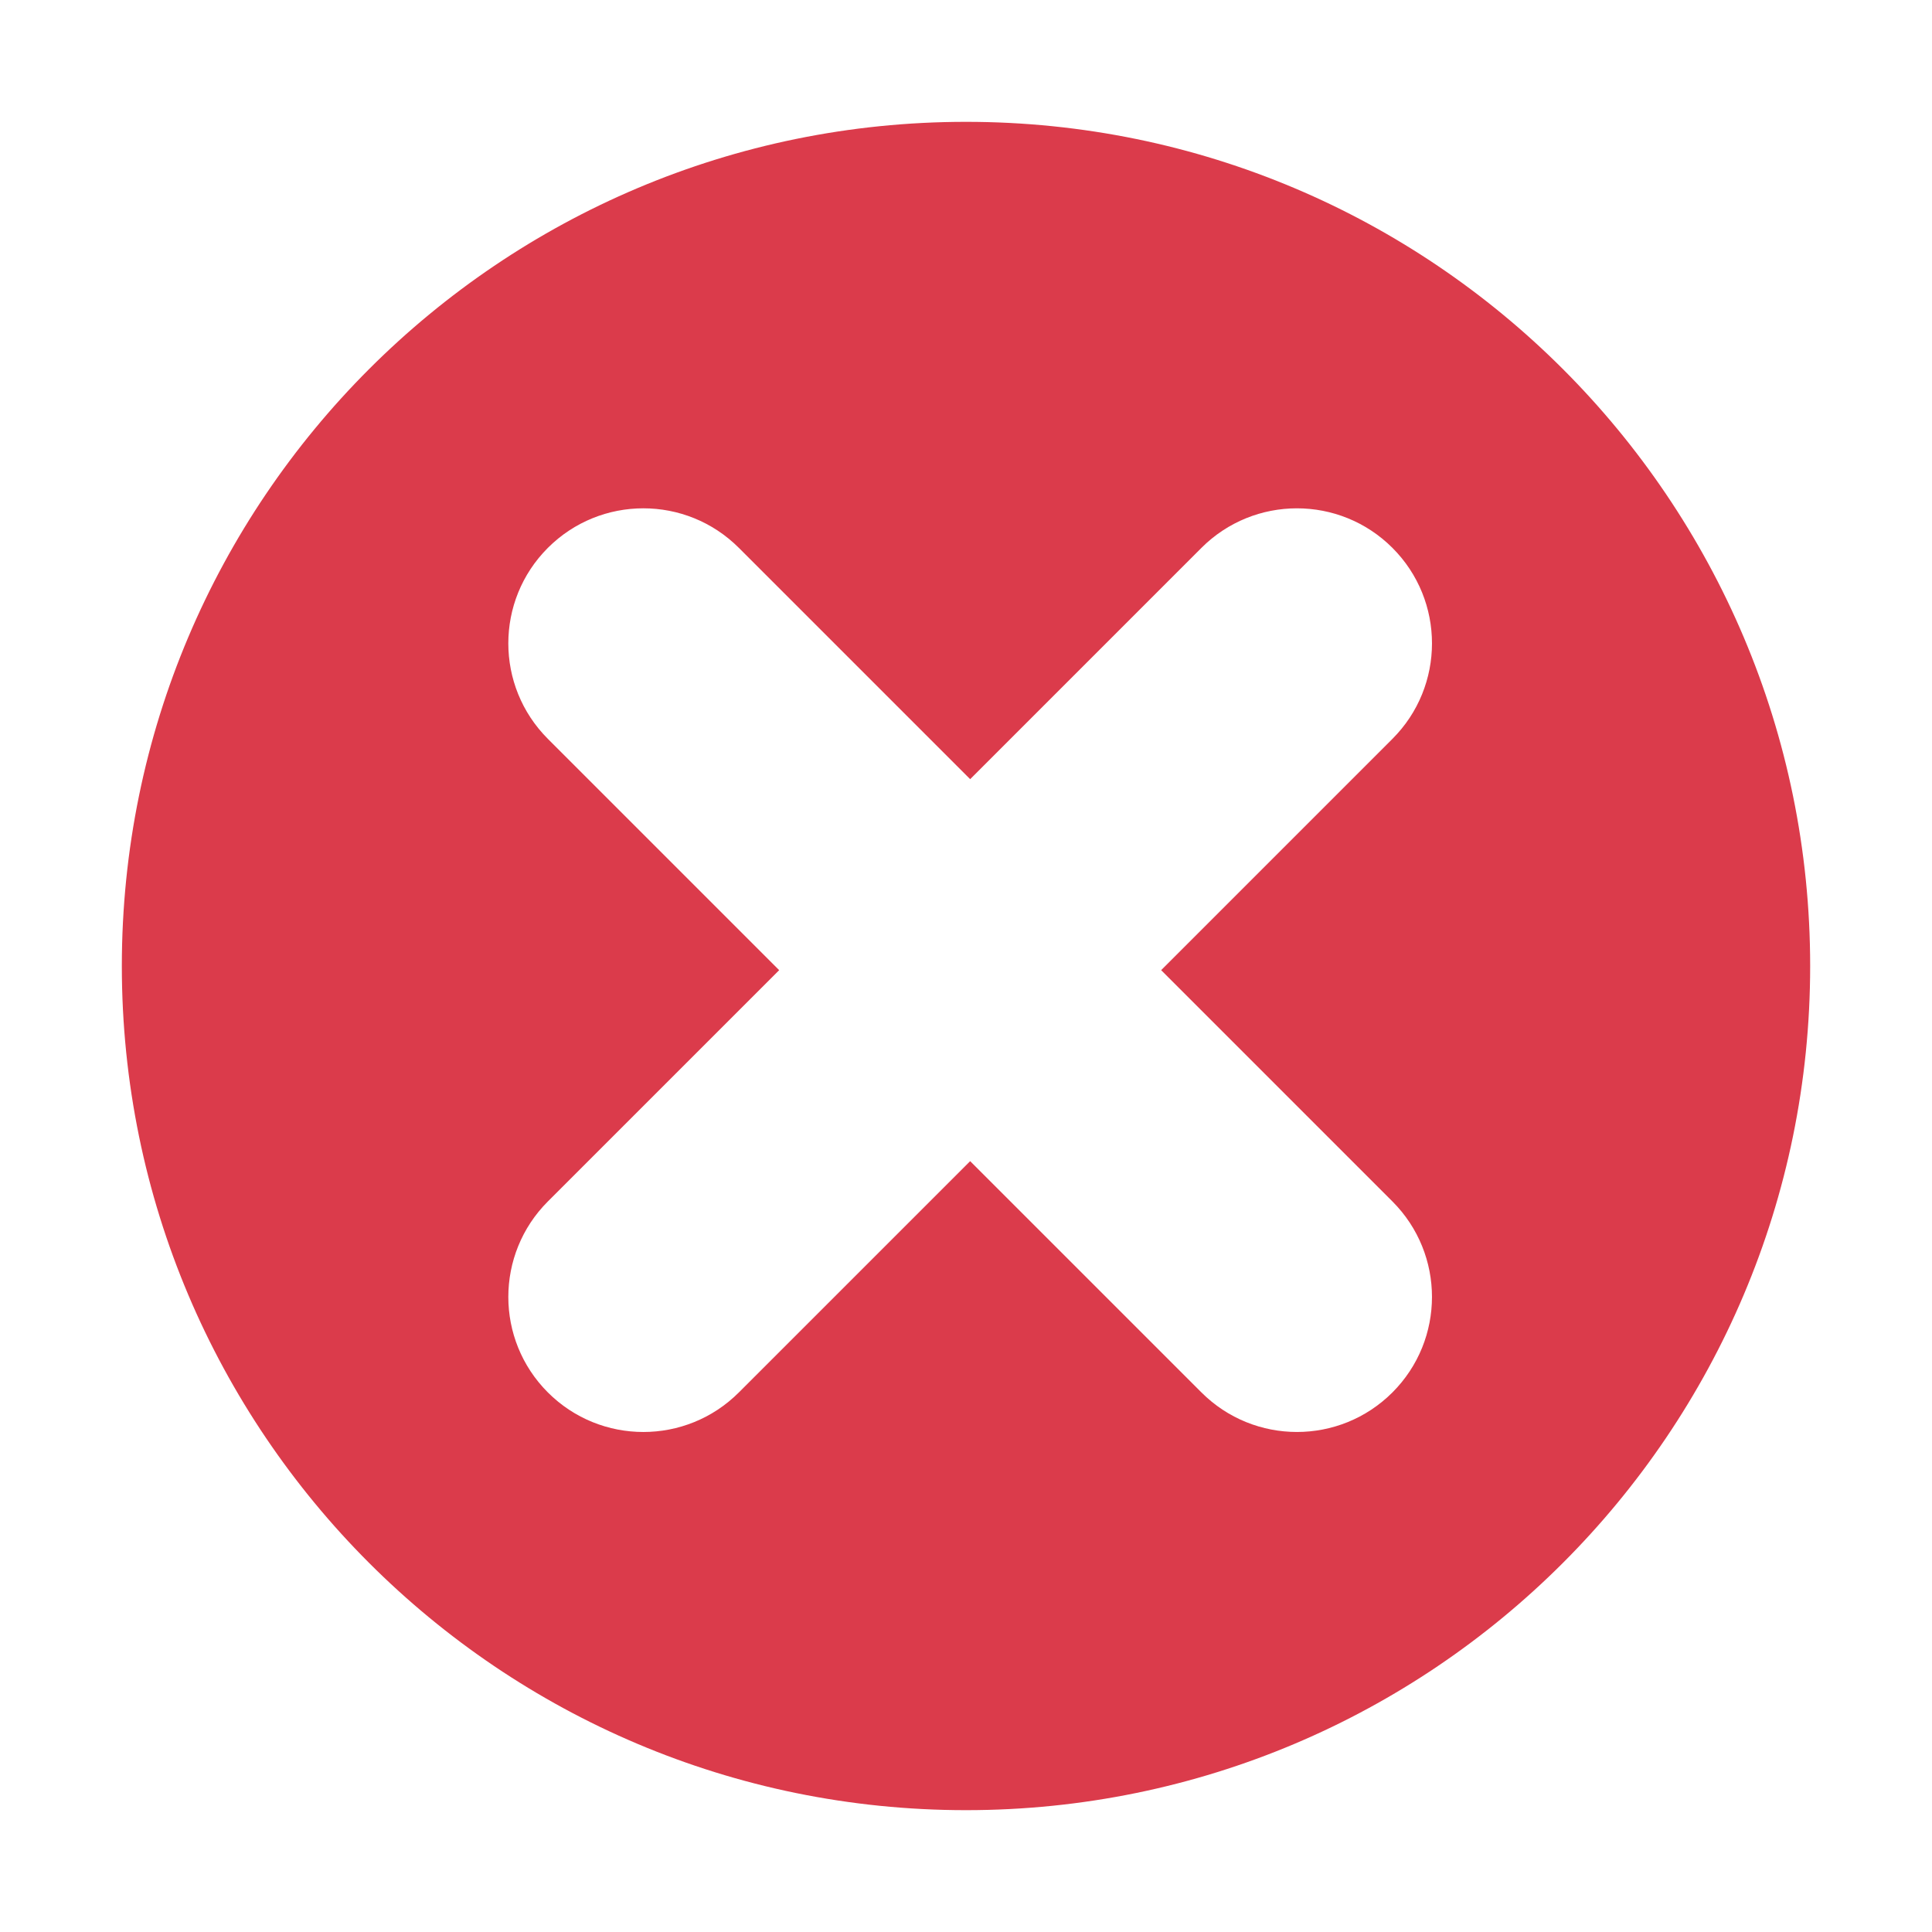
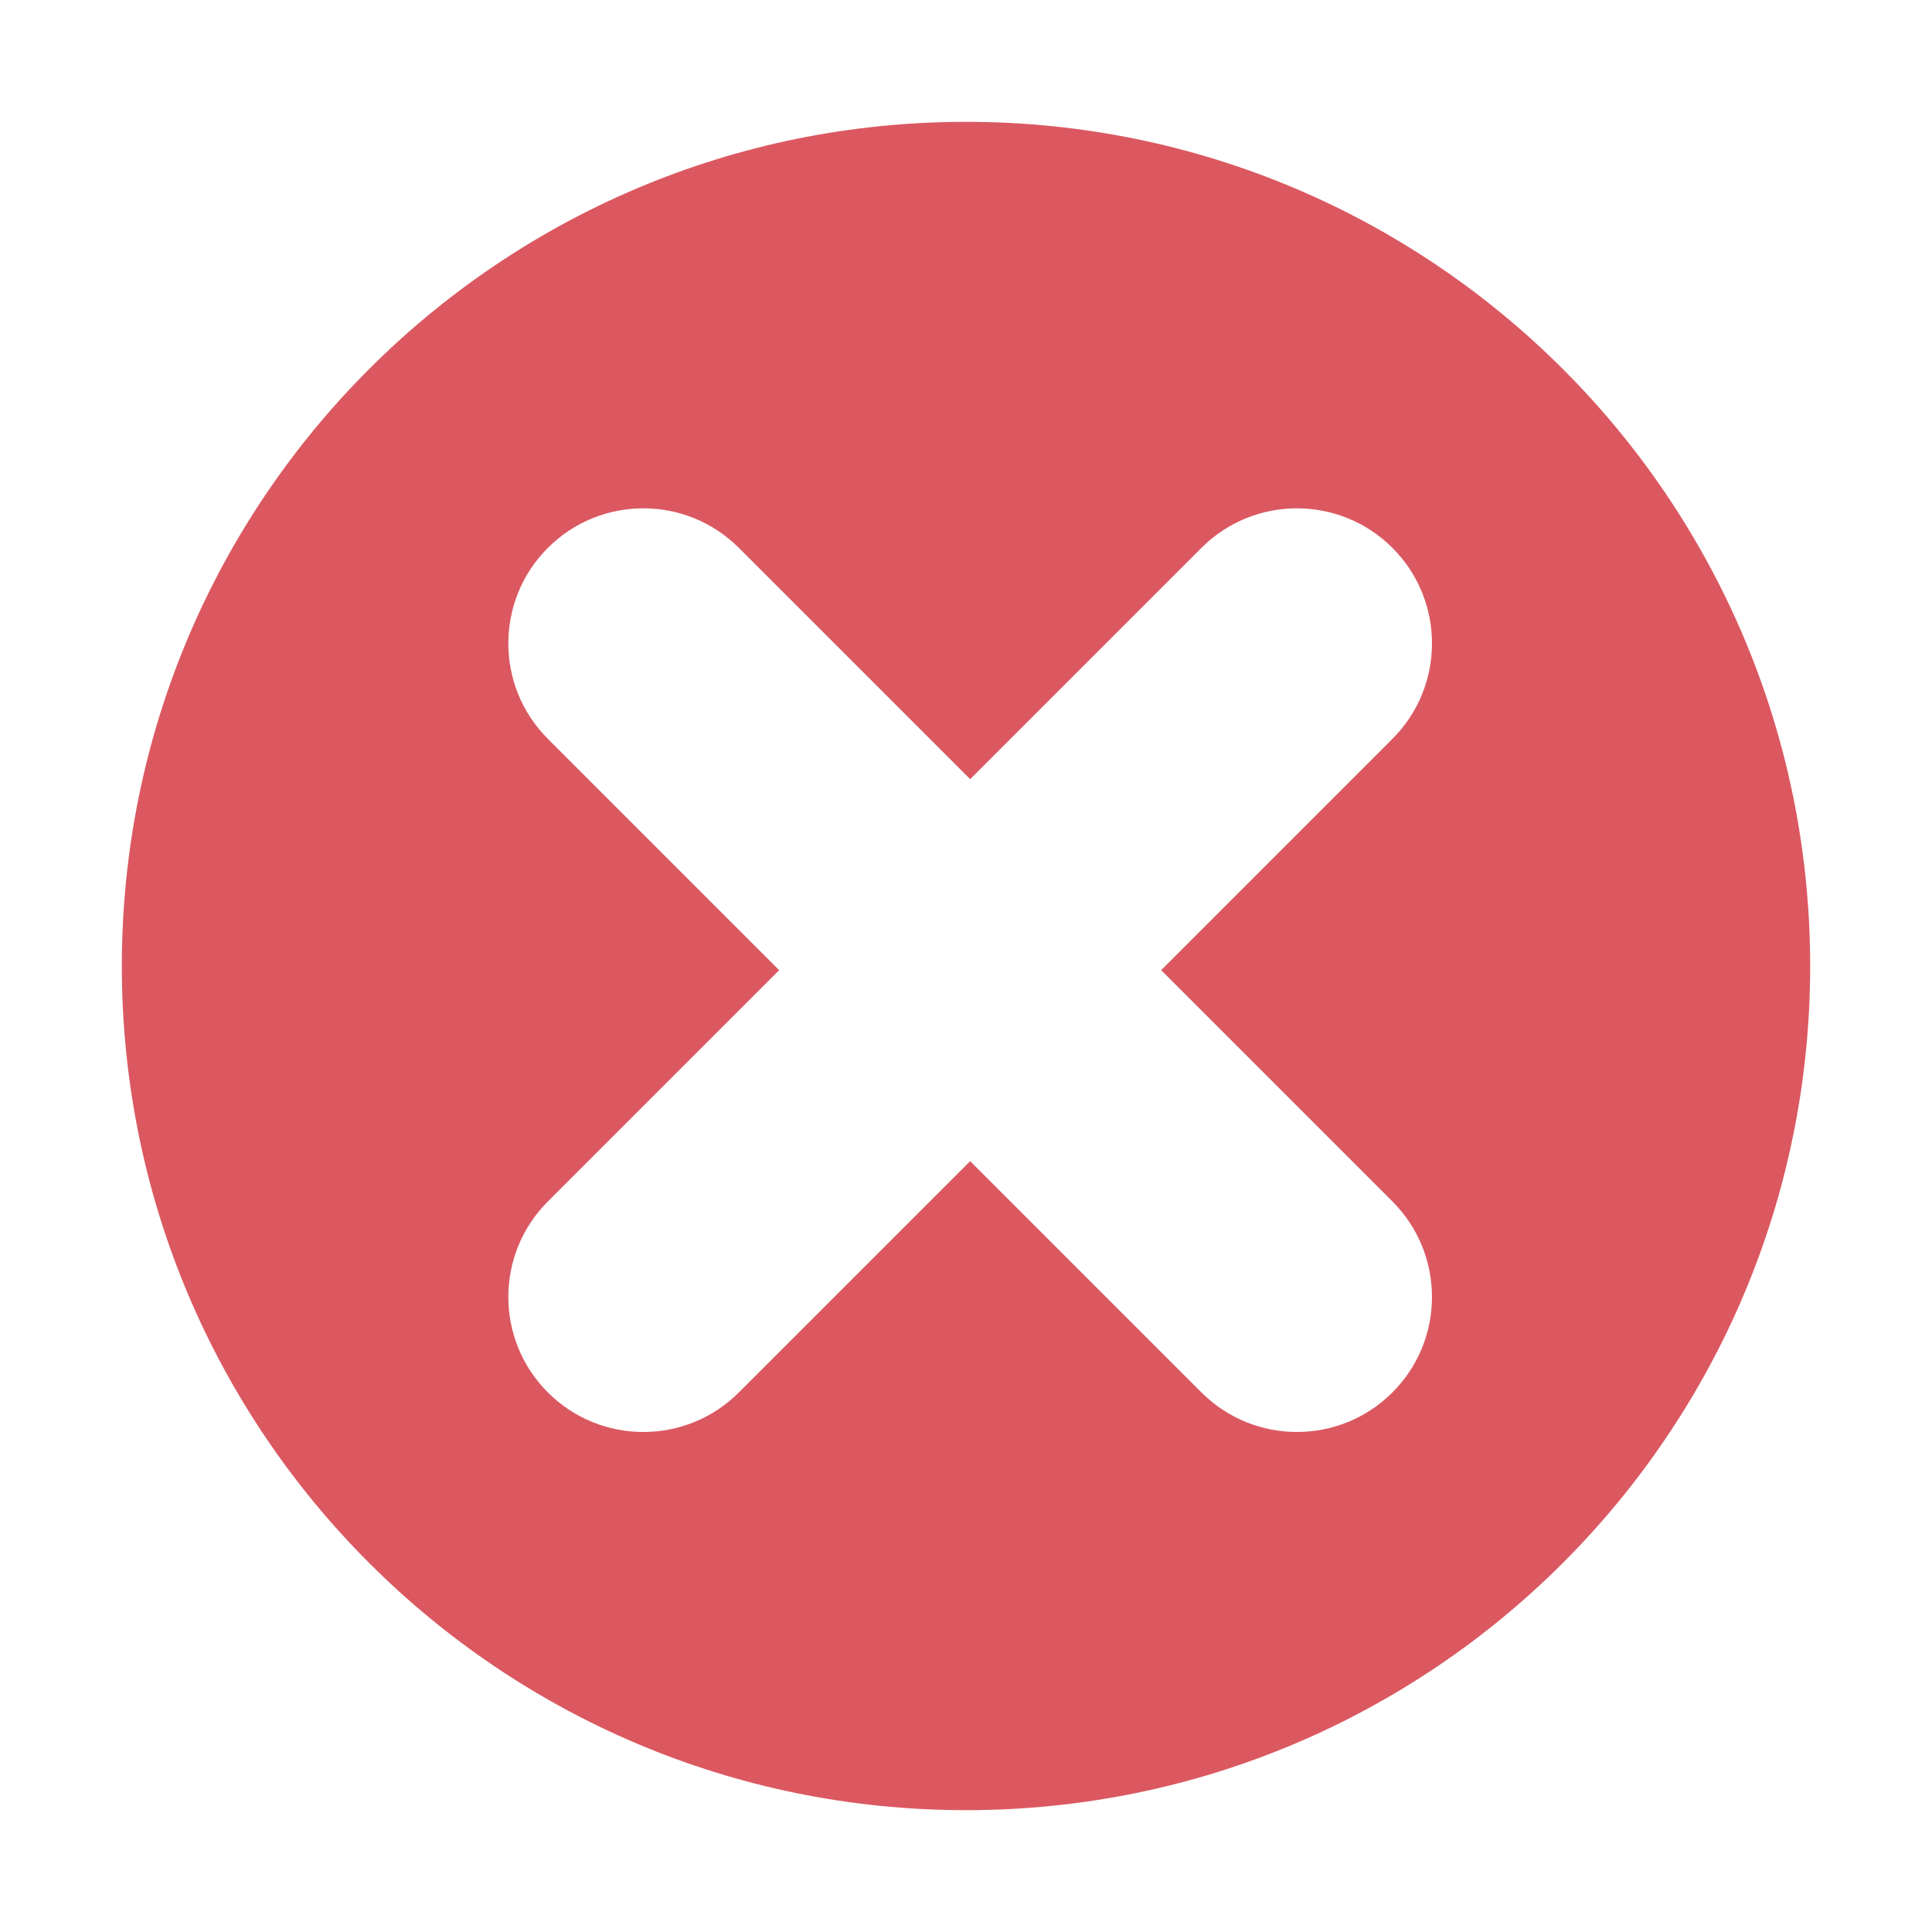
<svg xmlns="http://www.w3.org/2000/svg" width="16" height="16" viewBox="0 0 111 111" fill="none">
-   <path d="M55.5 7C82.286 7 104 28.714 104 55.5C104 82.286 82.286 104 55.5 104C28.714 104 7 82.286 7 55.5C7 28.714 28.714 7 55.5 7ZM80 31.477C76.97 28.447 72.057 28.448 69.027 31.477L55.739 44.766L42.45 31.477C39.42 28.447 34.508 28.447 31.477 31.477C28.447 34.508 28.447 39.42 31.477 42.45L44.766 55.739L31.477 69.027C28.448 72.057 28.447 76.97 31.477 80C34.508 83.03 39.42 83.03 42.45 80L55.739 66.712L69.027 80C72.057 83.029 76.97 83.03 80 80C83.03 76.97 83.029 72.057 80 69.027L66.712 55.739L80 42.45C83.03 39.42 83.03 34.508 80 31.477Z" fill="#DB3B4B" />
+   <path d="M55.5 7C82.286 7 104 28.714 104 55.5C104 82.286 82.286 104 55.5 104C28.714 104 7 82.286 7 55.5C7 28.714 28.714 7 55.5 7ZM80 31.477C76.97 28.447 72.057 28.448 69.027 31.477L55.739 44.766L42.45 31.477C39.42 28.447 34.508 28.447 31.477 31.477C28.447 34.508 28.447 39.42 31.477 42.45L44.766 55.739L31.477 69.027C28.448 72.057 28.447 76.97 31.477 80C34.508 83.03 39.42 83.03 42.45 80L55.739 66.712L69.027 80C72.057 83.029 76.97 83.03 80 80C83.03 76.97 83.029 72.057 80 69.027L66.712 55.739L80 42.45C83.03 39.42 83.03 34.508 80 31.477Z" fill="#DB5860" />
</svg>
